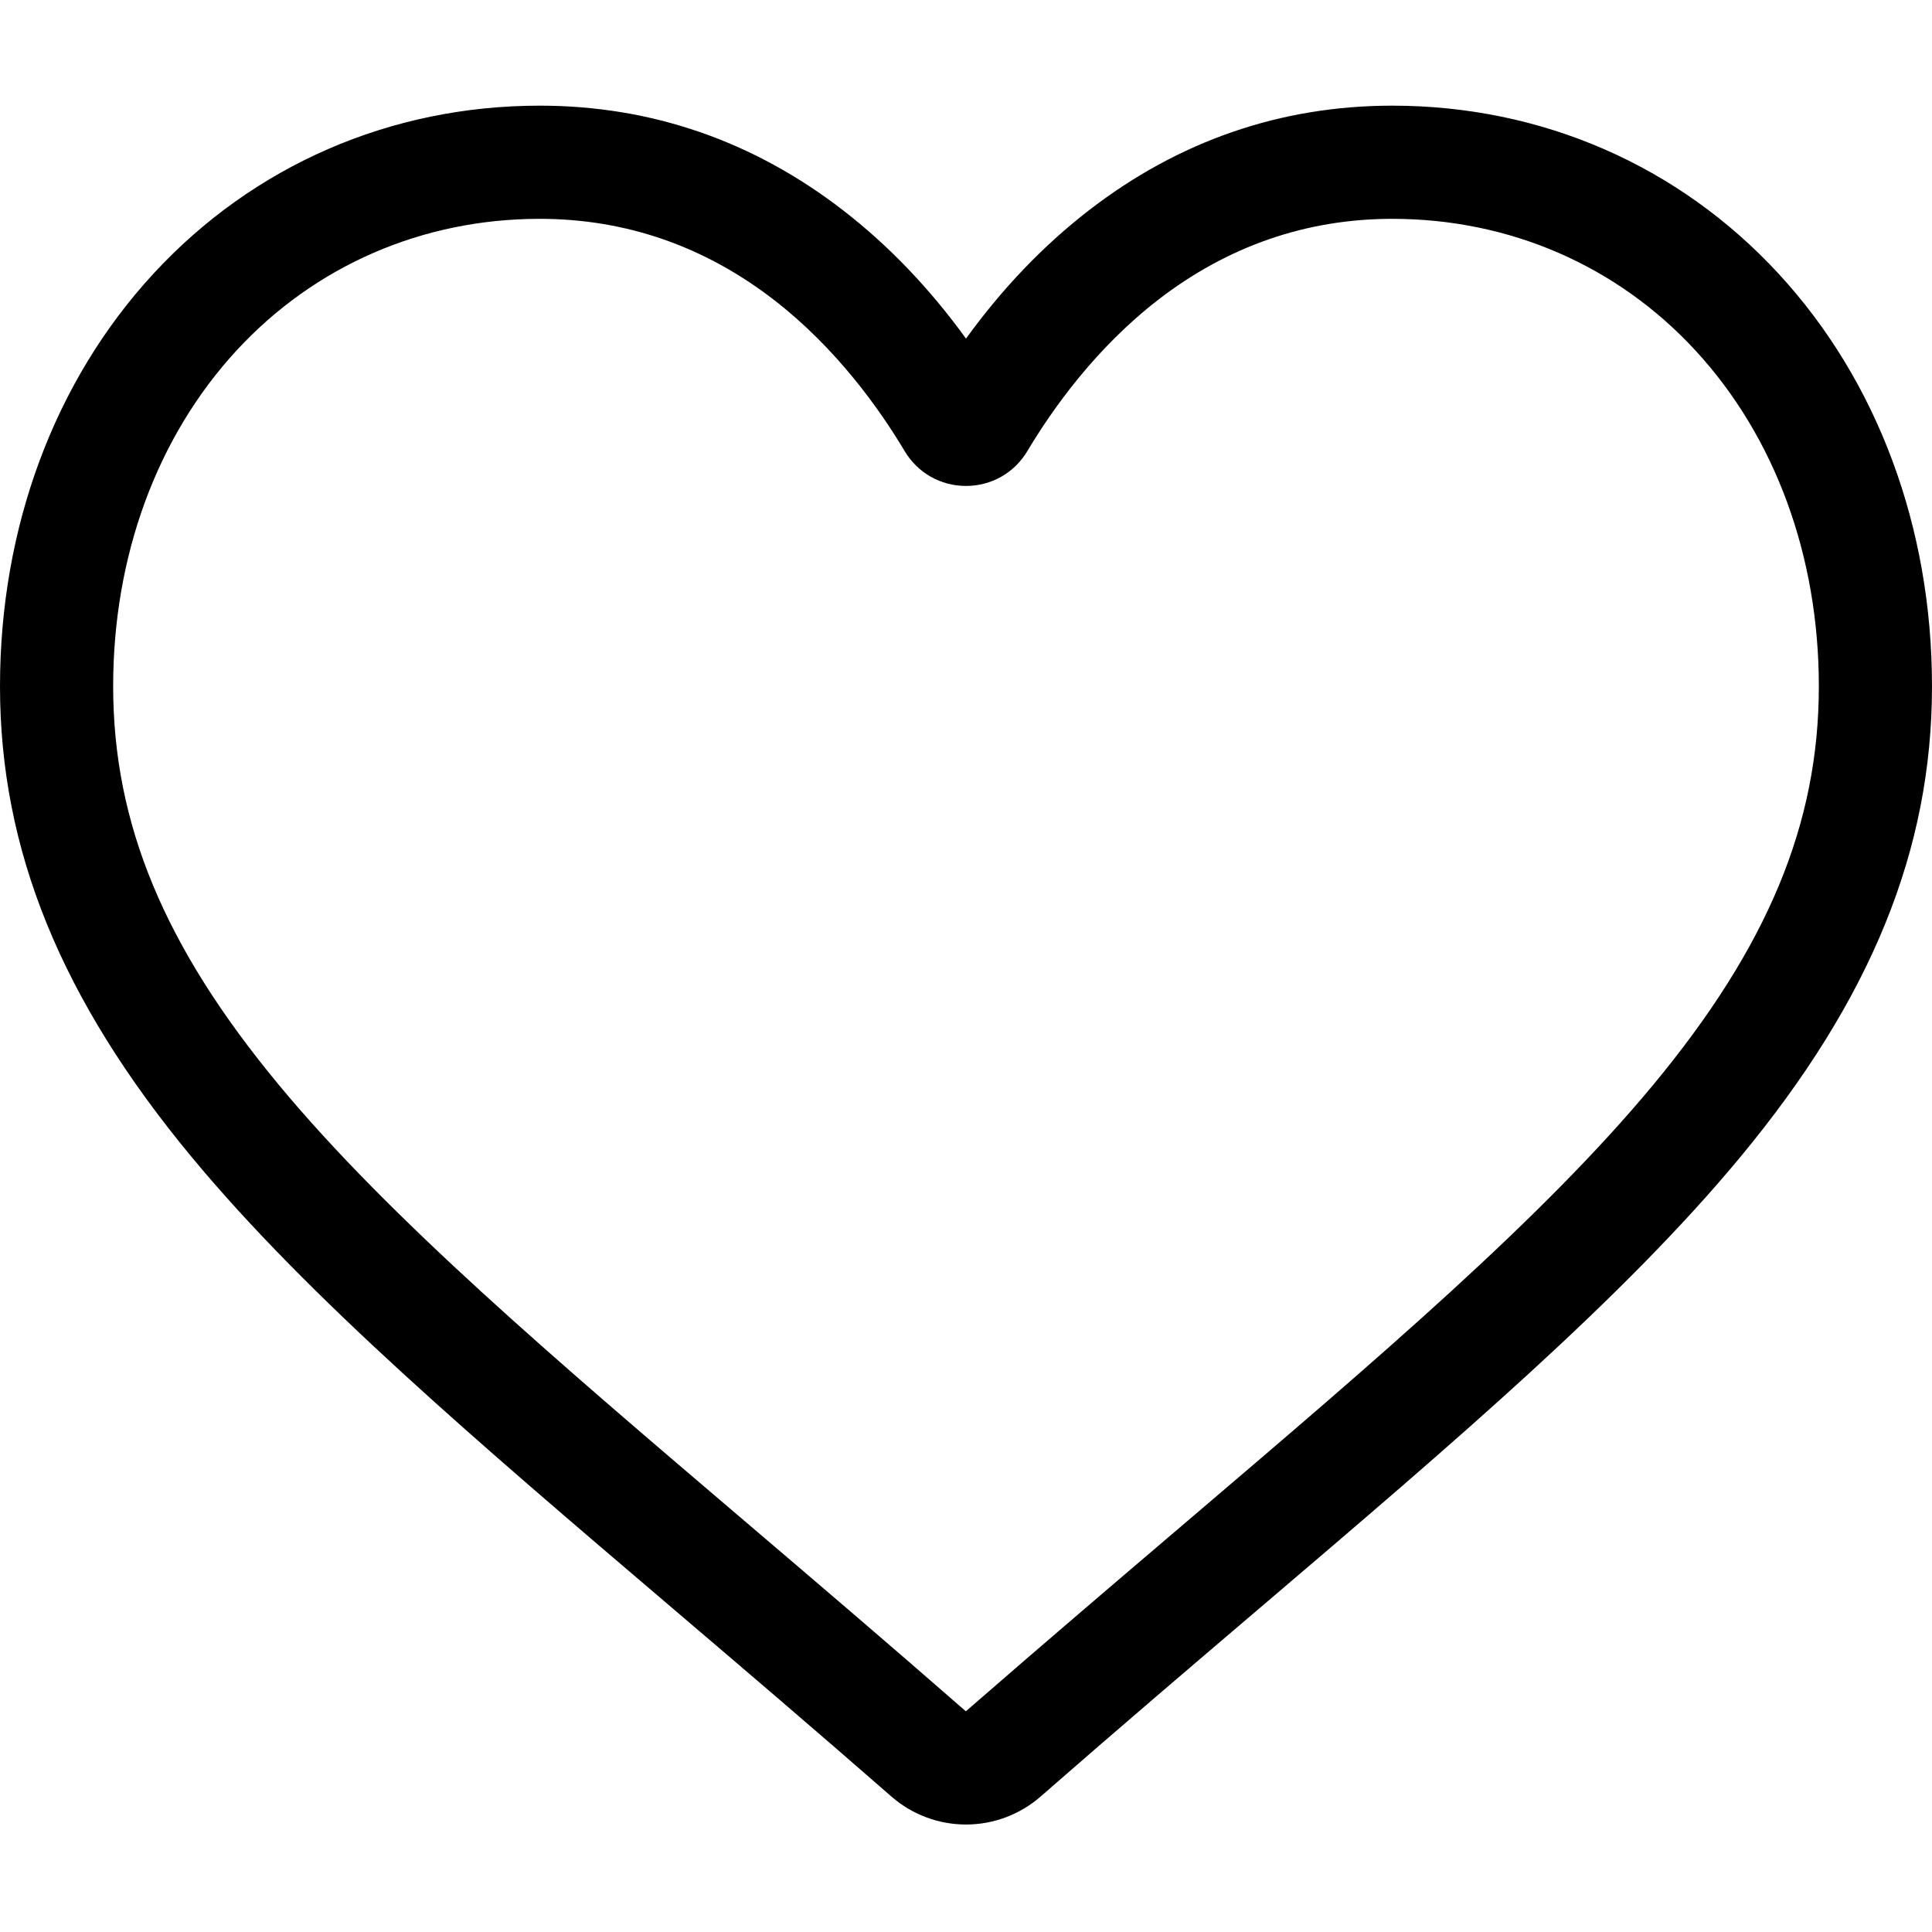
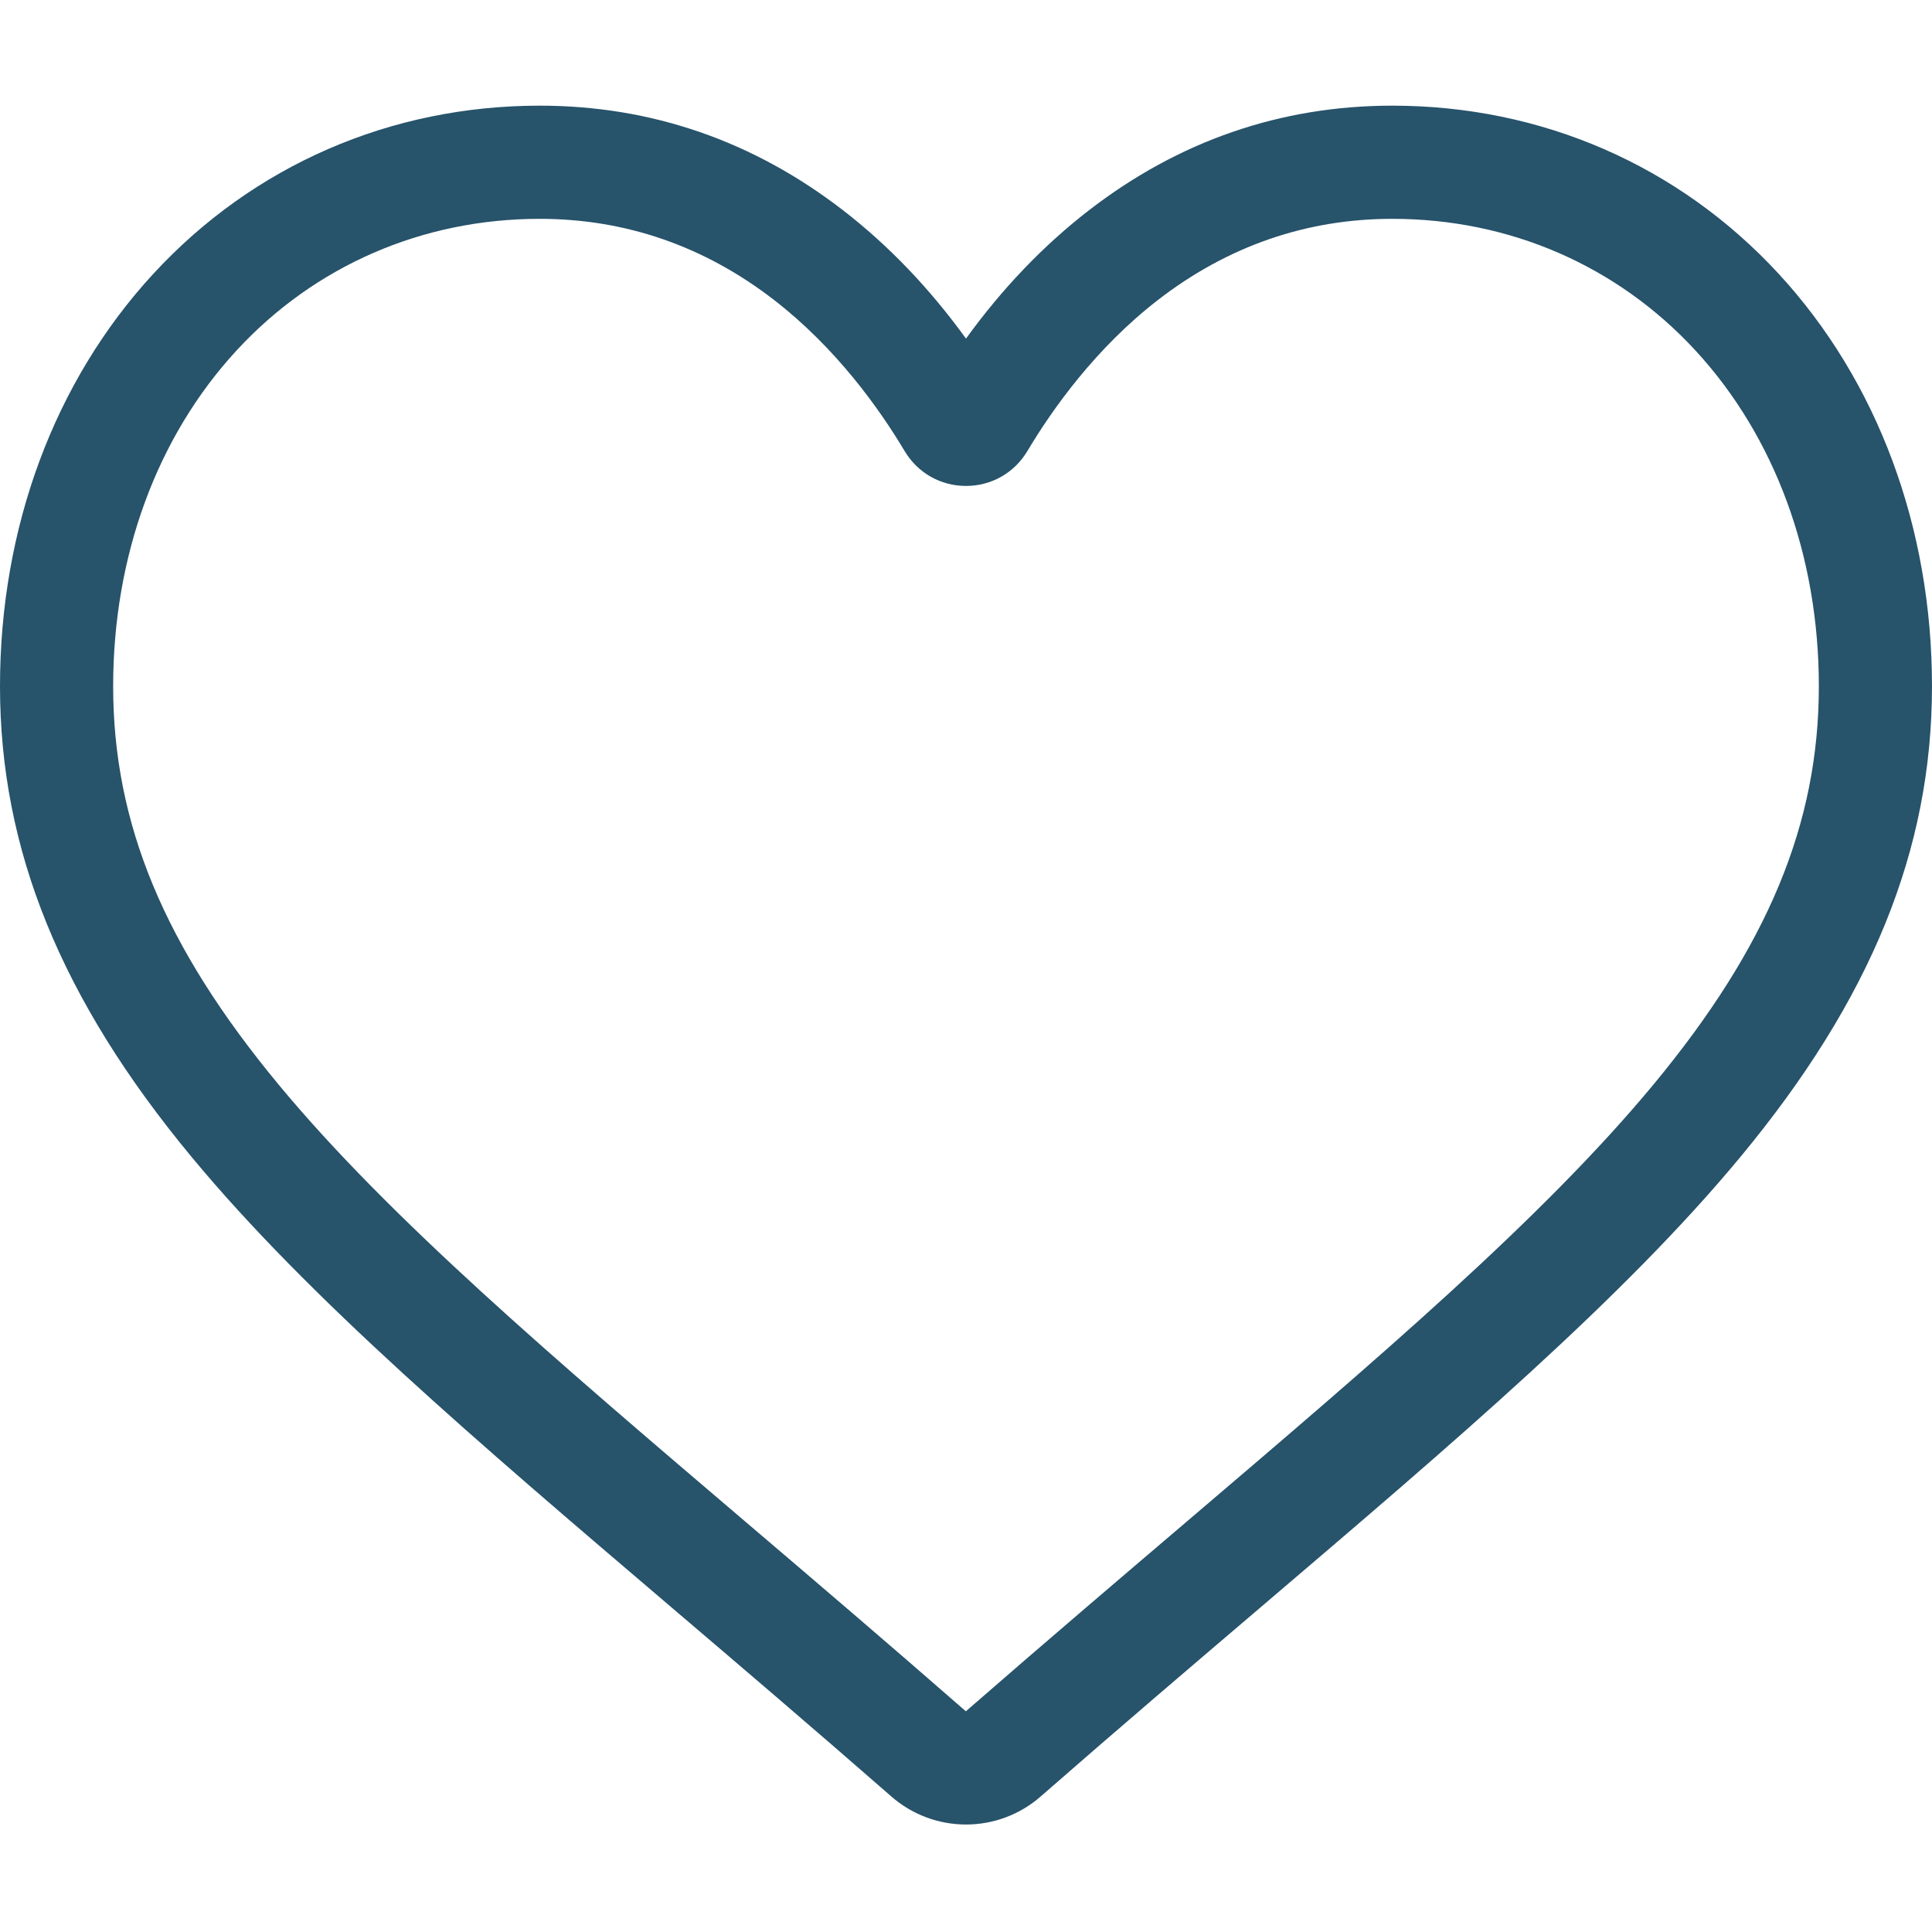
<svg xmlns="http://www.w3.org/2000/svg" viewBox="0 -28 512.001 512">
-   <path d="m256 455.516c-7.289 0-14.316-2.641-19.793-7.438-20.684-18.086-40.625-35.082-58.219-50.074l-.09-.078c-51.582-43.957-96.125-81.918-127.117-119.312-34.645-41.805-50.781-81.441-50.781-124.742 0-42.07 14.426-80.883 40.617-109.293 26.504-28.746 62.871-44.578 102.414-44.578 29.555 0 56.621 9.344 80.445 27.77 12.023 9.301 22.922 20.684 32.523 33.961 9.605-13.277 20.5-24.66 32.527-33.961 23.824-18.426 50.891-27.77 80.445-27.77 39.539 0 75.91 15.832 102.414 44.578 26.191 28.41 40.613 67.223 40.613 109.293 0 43.301-16.133 82.938-50.777 124.738-30.992 37.398-75.531 75.355-127.105 119.309-17.625 15.016-37.598 32.039-58.328 50.168-5.473 4.789-12.504 7.43-19.789 7.43zm-112.969-425.523c-31.066 0-59.605 12.398-80.367 34.914-21.07 22.855-32.676 54.449-32.676 88.965 0 36.418 13.535 68.988 43.883 105.605 29.332 35.395 72.961 72.574 123.477 115.625l.094.078c17.66 15.051 37.68 32.113 58.516 50.332 20.961-18.254 41.012-35.344 58.707-50.418 50.512-43.051 94.137-80.223 123.469-115.617 30.344-36.617 43.879-69.188 43.879-105.605 0-34.516-11.605-66.109-32.676-88.965-20.758-22.516-49.301-34.914-80.363-34.914-22.758 0-43.652 7.234-62.102 21.5-16.441 12.719-27.895 28.797-34.609 40.047-3.453 5.785-9.531 9.238-16.262 9.238s-12.809-3.453-16.262-9.238c-6.711-11.25-18.164-27.328-34.609-40.047-18.449-14.266-39.344-21.5-62.098-21.5zm0 0" />
+   <path d="m256 455.516c-7.289 0-14.316-2.641-19.793-7.438-20.684-18.086-40.625-35.082-58.219-50.074l-.09-.078c-51.582-43.957-96.125-81.918-127.117-119.312-34.645-41.805-50.781-81.441-50.781-124.742 0-42.07 14.426-80.883 40.617-109.293 26.504-28.746 62.871-44.578 102.414-44.578 29.555 0 56.621 9.344 80.445 27.77 12.023 9.301 22.922 20.684 32.523 33.961 9.605-13.277 20.5-24.66 32.527-33.961 23.824-18.426 50.891-27.77 80.445-27.77 39.539 0 75.91 15.832 102.414 44.578 26.191 28.41 40.613 67.223 40.613 109.293 0 43.301-16.133 82.938-50.777 124.738-30.992 37.398-75.531 75.355-127.105 119.309-17.625 15.016-37.598 32.039-58.328 50.168-5.473 4.789-12.504 7.43-19.789 7.43zm-112.969-425.523c-31.066 0-59.605 12.398-80.367 34.914-21.07 22.855-32.676 54.449-32.676 88.965 0 36.418 13.535 68.988 43.883 105.605 29.332 35.395 72.961 72.574 123.477 115.625l.094.078c17.66 15.051 37.68 32.113 58.516 50.332 20.961-18.254 41.012-35.344 58.707-50.418 50.512-43.051 94.137-80.223 123.469-115.617 30.344-36.617 43.879-69.188 43.879-105.605 0-34.516-11.605-66.109-32.676-88.965-20.758-22.516-49.301-34.914-80.363-34.914-22.758 0-43.652 7.234-62.102 21.5-16.441 12.719-27.895 28.797-34.609 40.047-3.453 5.785-9.531 9.238-16.262 9.238s-12.809-3.453-16.262-9.238c-6.711-11.25-18.164-27.328-34.609-40.047-18.449-14.266-39.344-21.5-62.098-21.5zm0 0" fill="#27536B" />
</svg>
